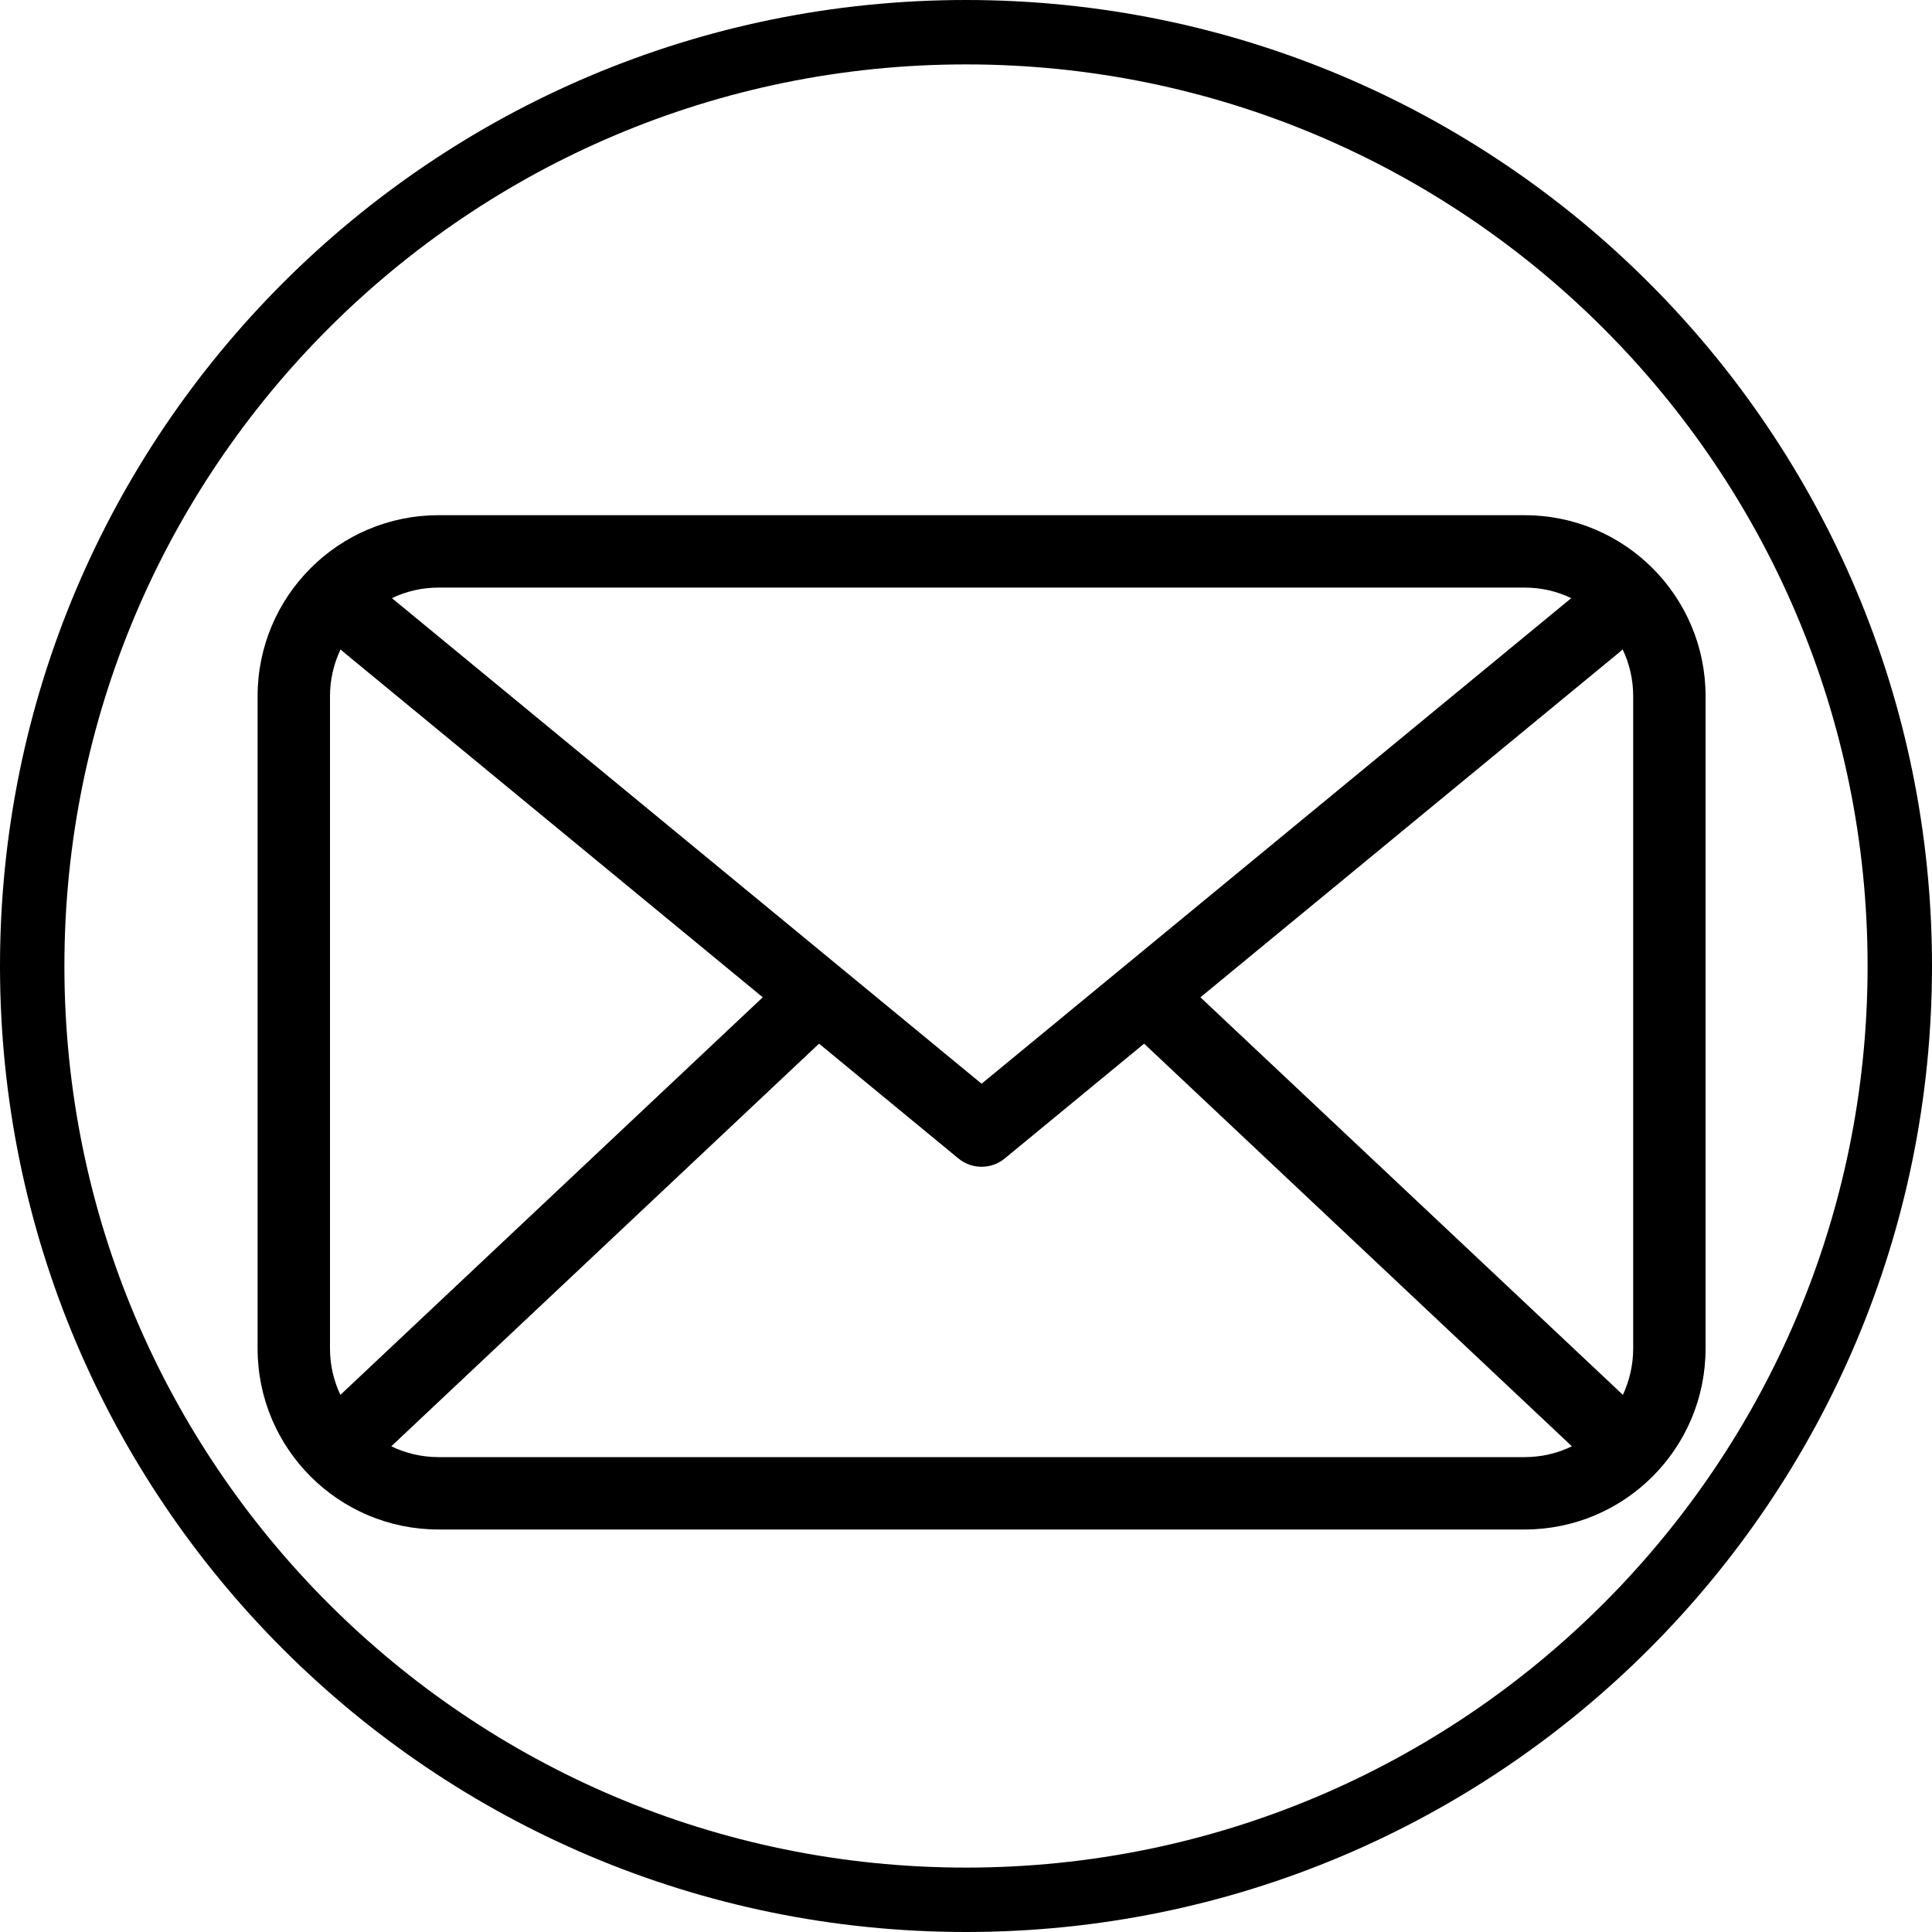
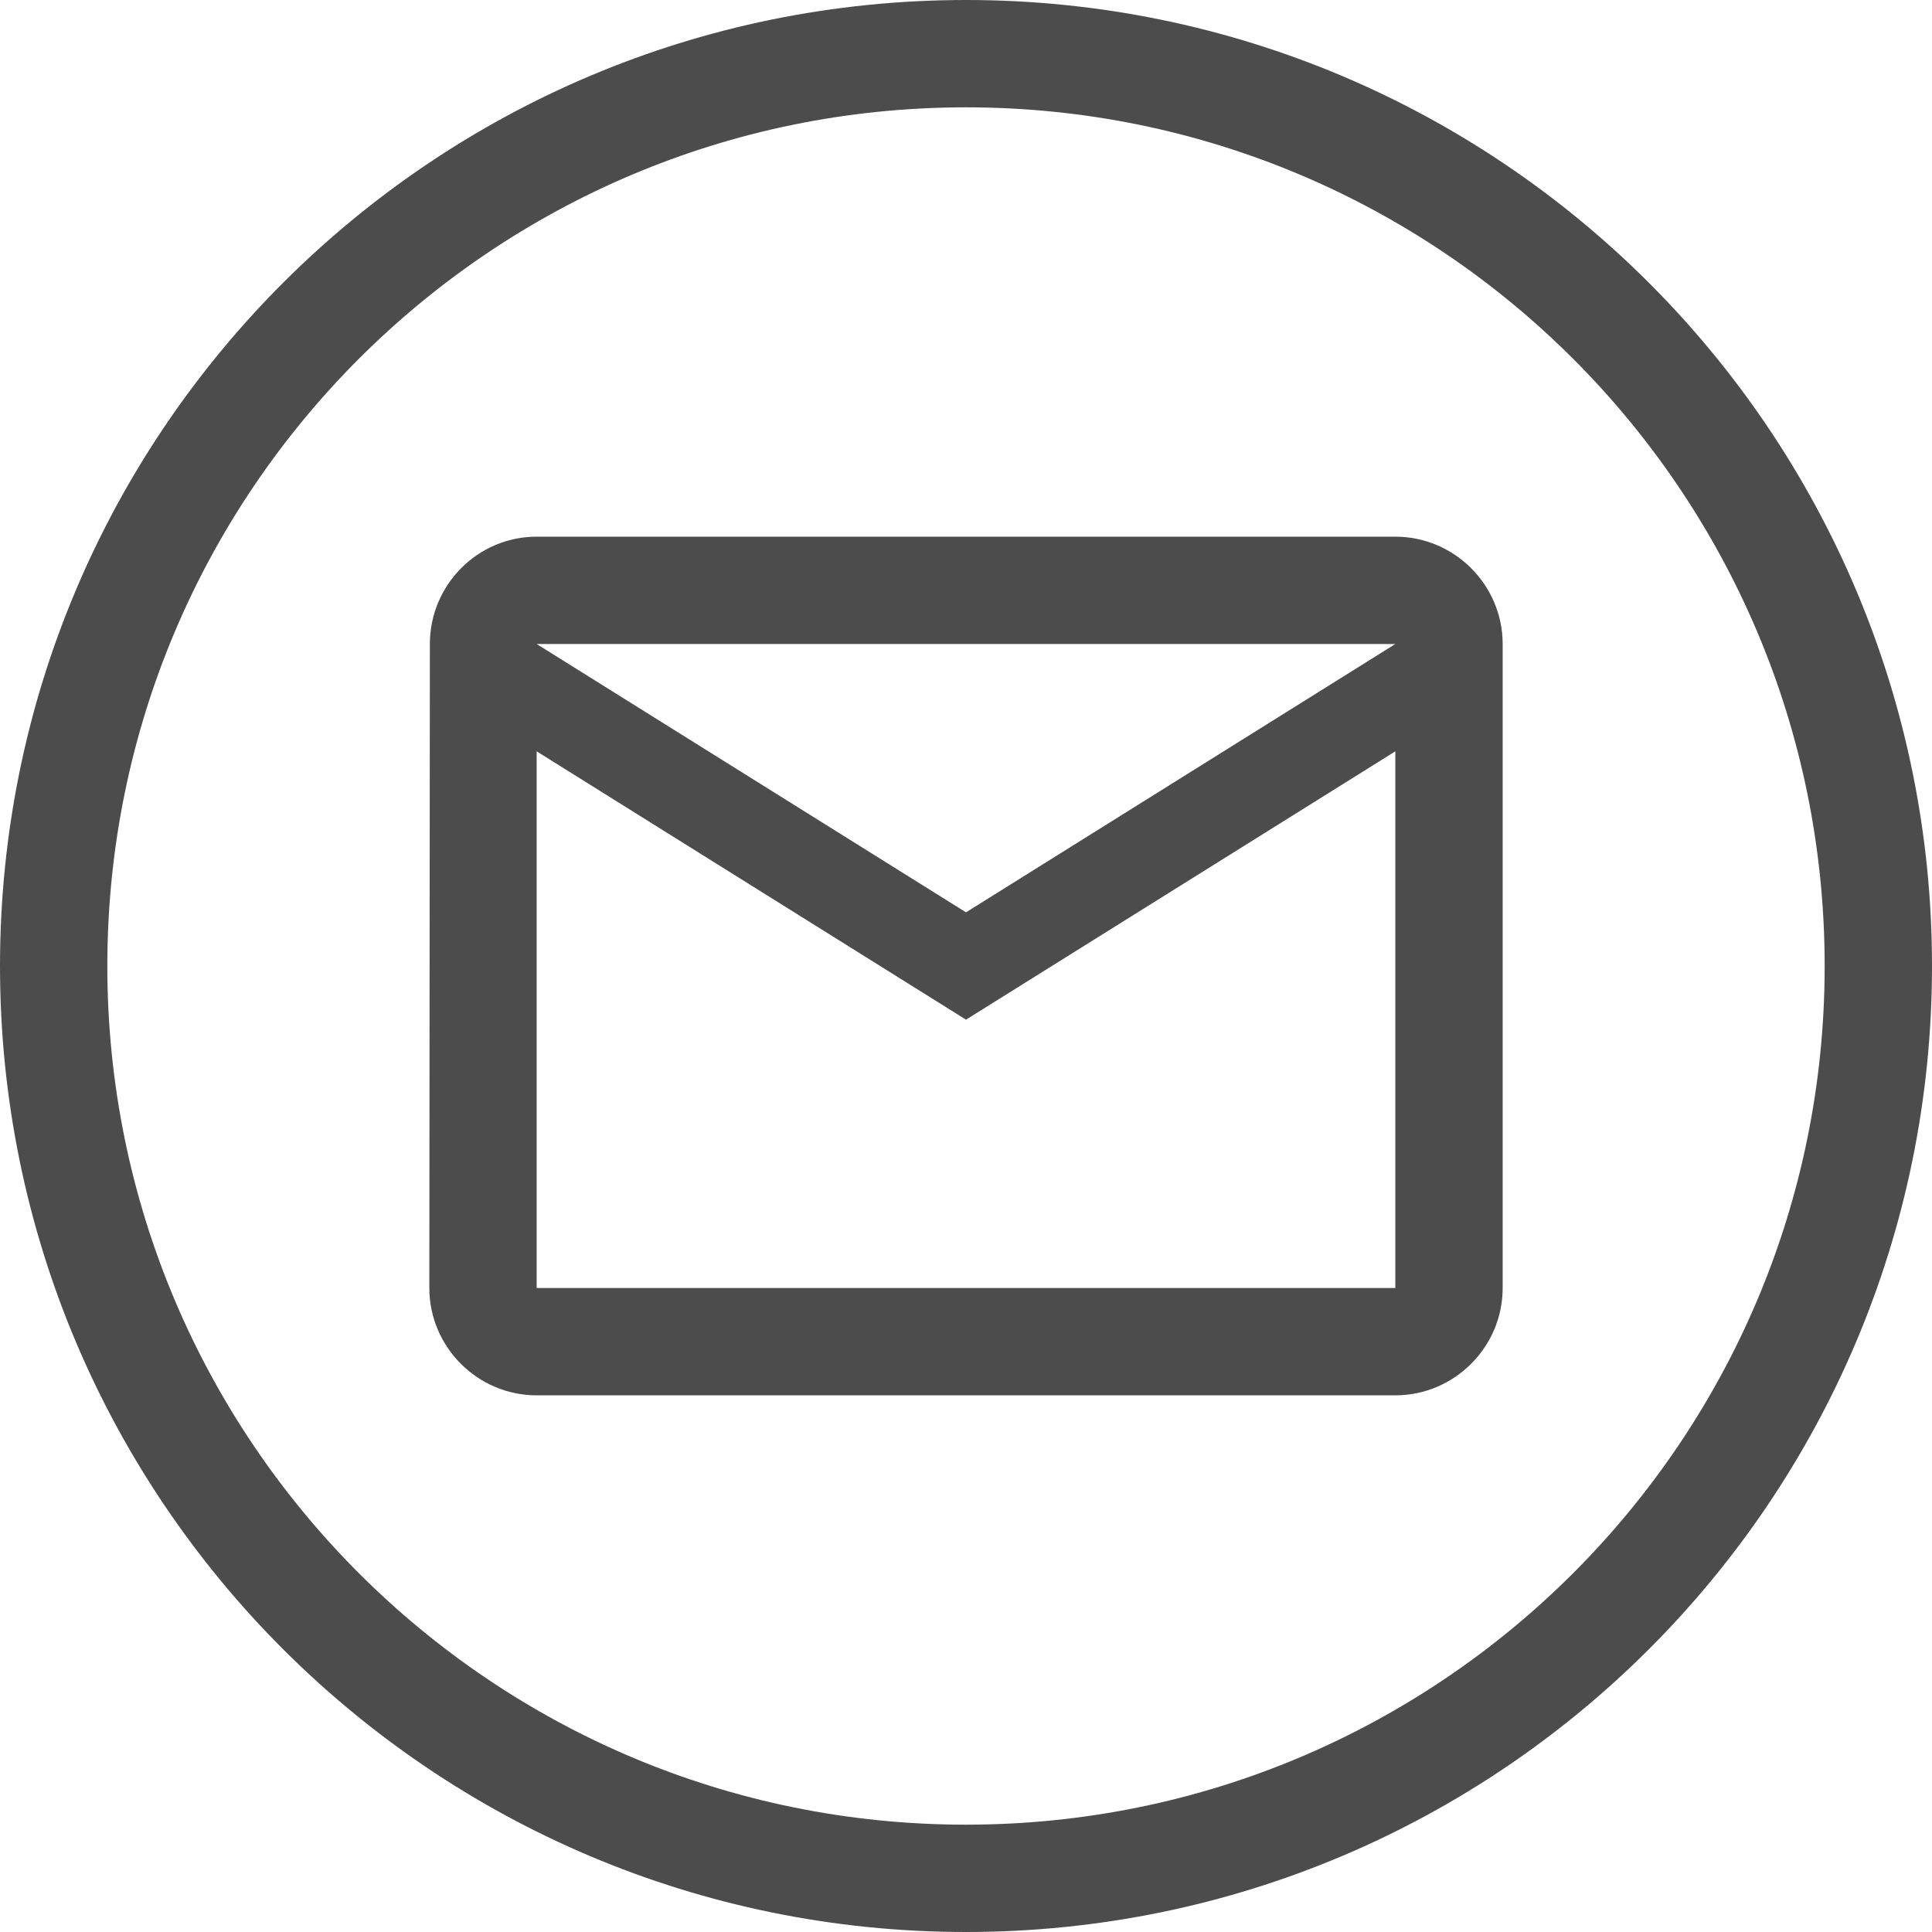
- <svg xmlns="http://www.w3.org/2000/svg" width="15" height="15" viewBox="0 0 15 15" fill="none">
-   <circle cx="7.5" cy="7.5" r="7.25" stroke="black" stroke-width="0.5" />
-   <path d="M3.038 11.229C3.149 11.283 3.274 11.313 3.405 11.313H11.837C11.969 11.313 12.093 11.283 12.204 11.229L8.883 8.103L7.8 8.995C7.696 9.08 7.546 9.08 7.442 8.995L6.359 8.103L3.038 11.229ZM2.643 10.83C2.645 10.827 2.648 10.824 2.651 10.822L5.922 7.743L2.664 5.06C2.657 5.054 2.651 5.048 2.644 5.042C2.592 5.152 2.562 5.275 2.562 5.405V10.47C2.562 10.598 2.591 10.72 2.643 10.83V10.83ZM12.6 10.83C12.651 10.72 12.68 10.598 12.68 10.47V5.405C12.68 5.275 12.651 5.152 12.598 5.042C12.592 5.048 12.585 5.054 12.578 5.06L9.32 7.743L12.592 10.822C12.595 10.824 12.597 10.827 12.6 10.83ZM12.199 4.644C12.089 4.591 11.967 4.562 11.837 4.562H3.405C3.276 4.562 3.153 4.591 3.043 4.644L7.621 8.414L12.199 4.644ZM3.405 4H11.837C12.613 4 13.242 4.629 13.242 5.405V10.47C13.242 11.246 12.613 11.875 11.837 11.875H3.405C2.629 11.875 2 11.246 2 10.47V5.405C2 4.629 2.629 4 3.405 4V4Z" fill="black" />
+ <svg xmlns="http://www.w3.org/2000/svg" width="18" height="18" viewBox="0 0 18 18" fill="none">
+   <path d="M13 5H5C4.45 5 4.005 5.45 4.005 6L4 12C4 12.55 4.45 13 5 13H13C13.55 13 14 12.55 14 12V6C14 5.45 13.55 5 13 5ZM13 12H5V7L9 9.5L13 7V12ZM9 8.5L5 6H13L9 8.5Z" fill="black" fill-opacity="0.7" />
+   <circle cx="9" cy="9" r="8.5" stroke="black" stroke-opacity="0.7" />
</svg>
